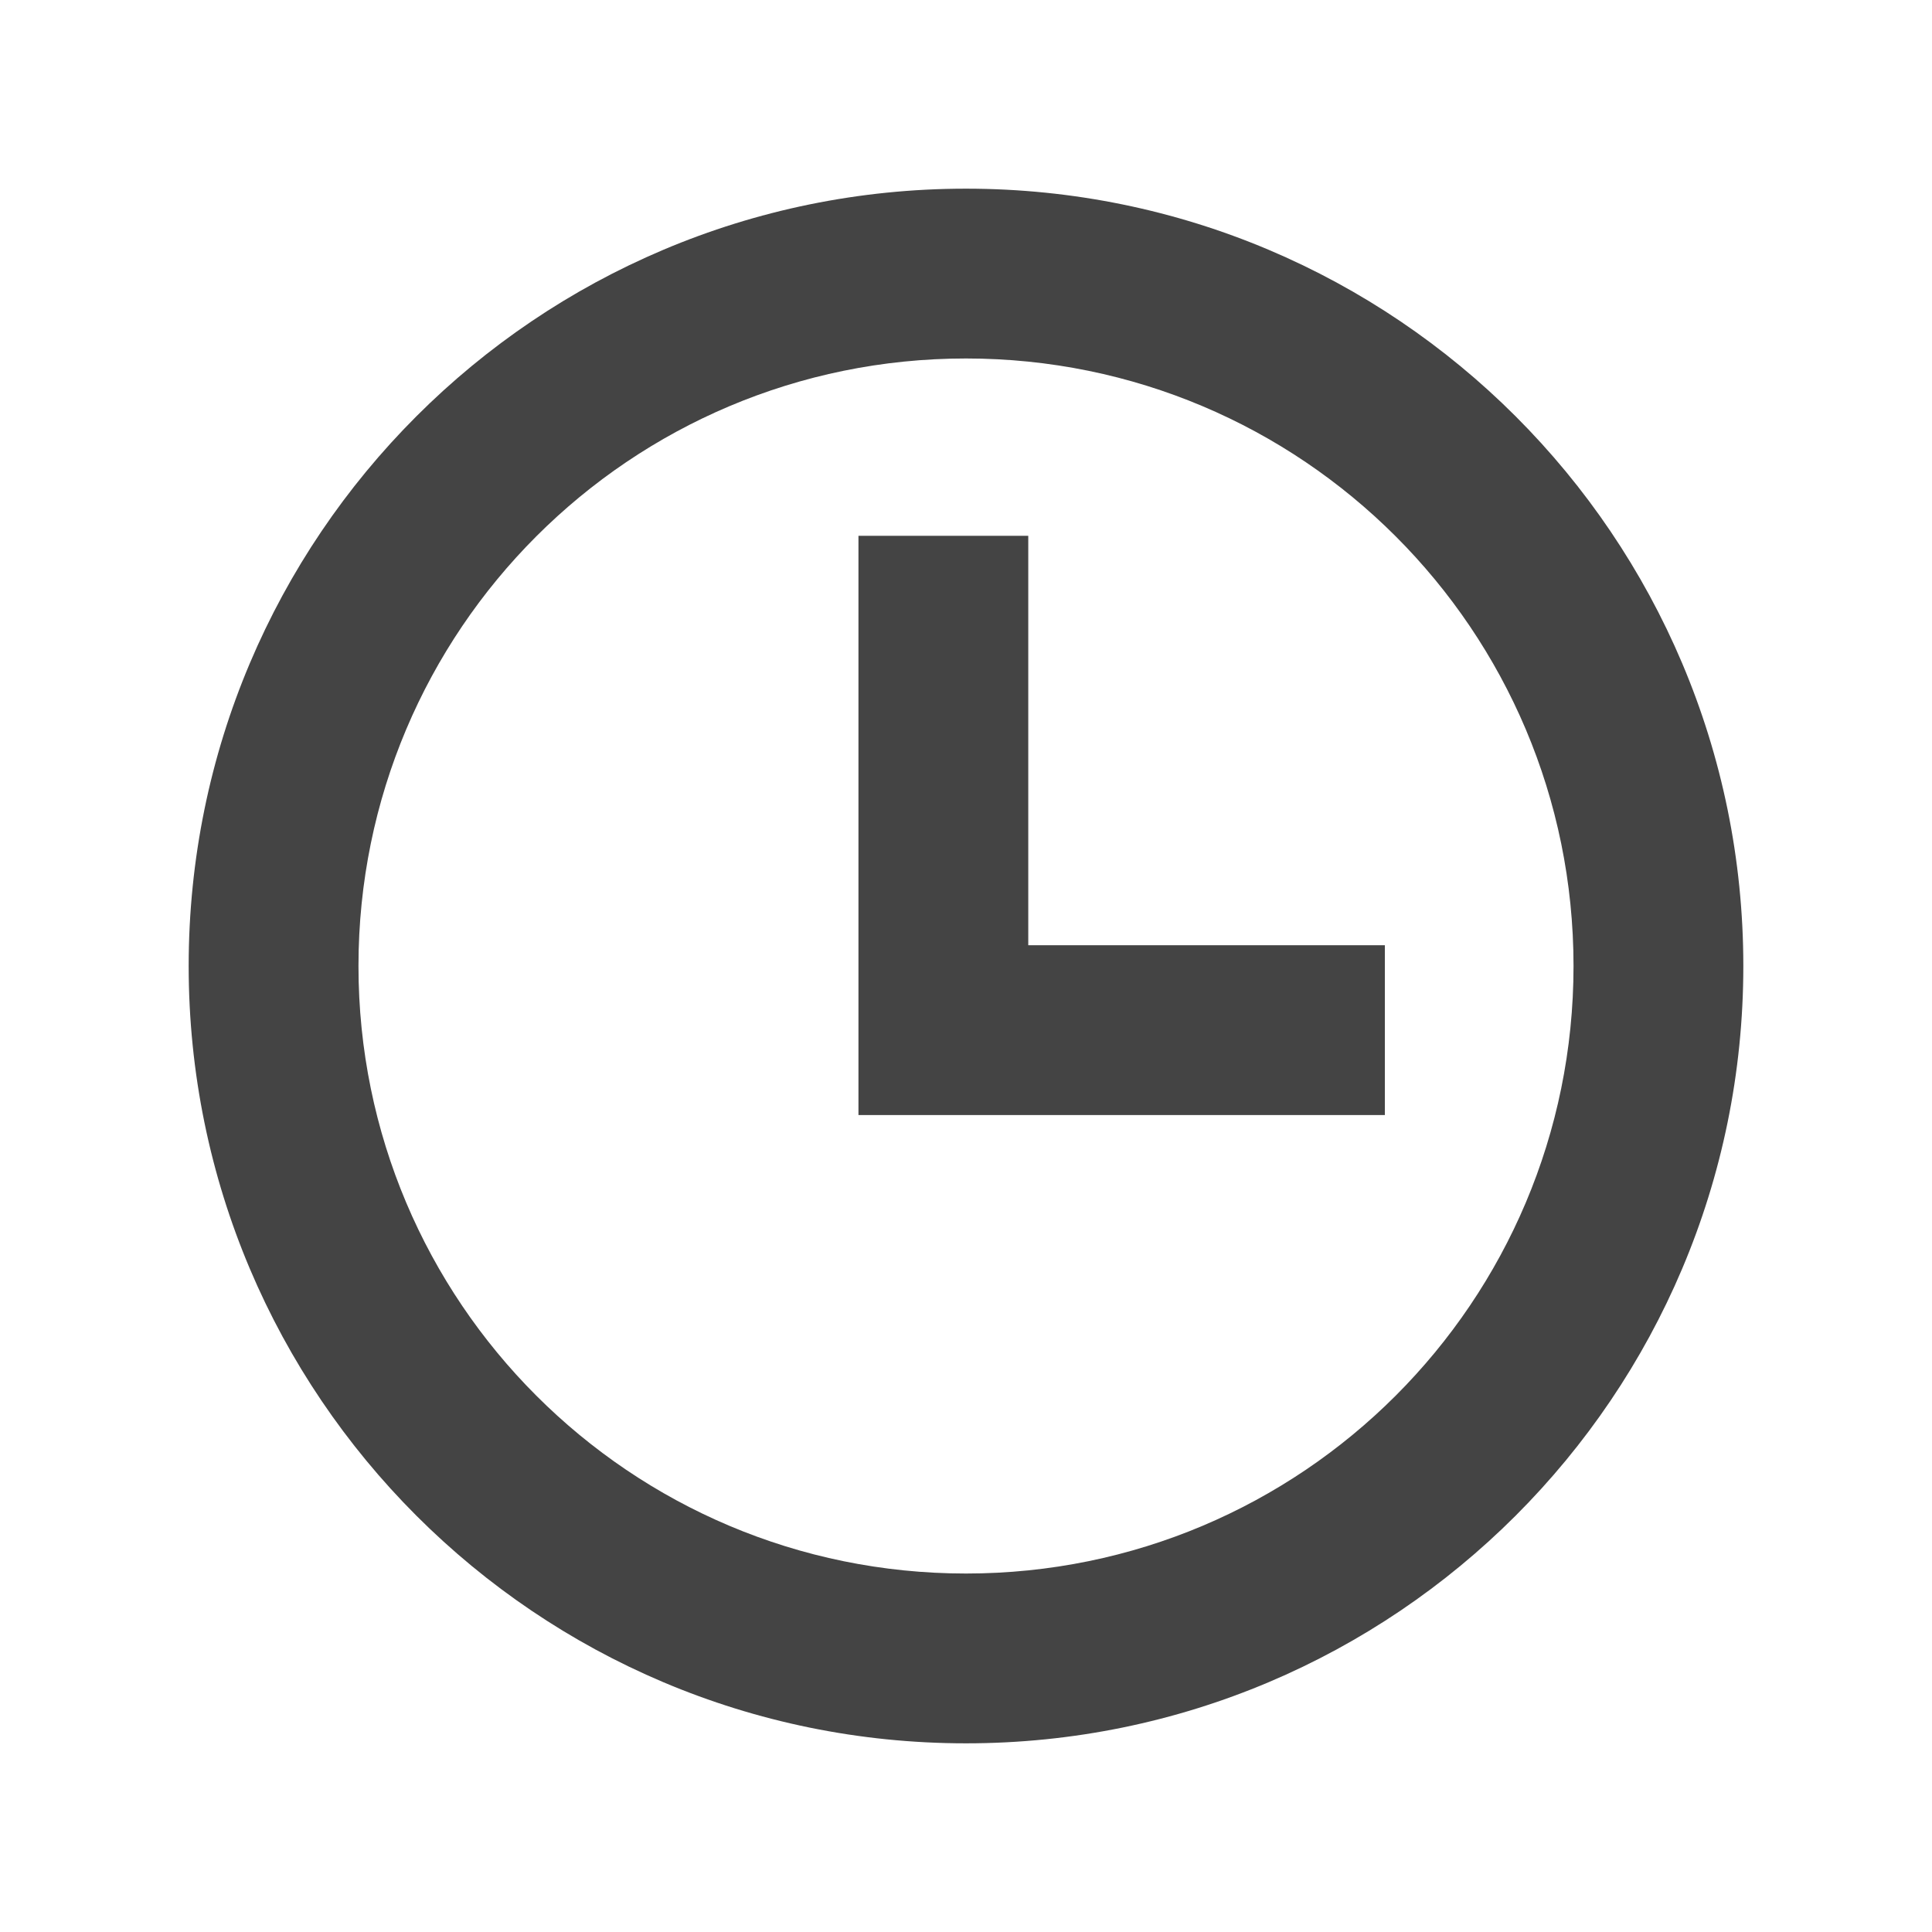
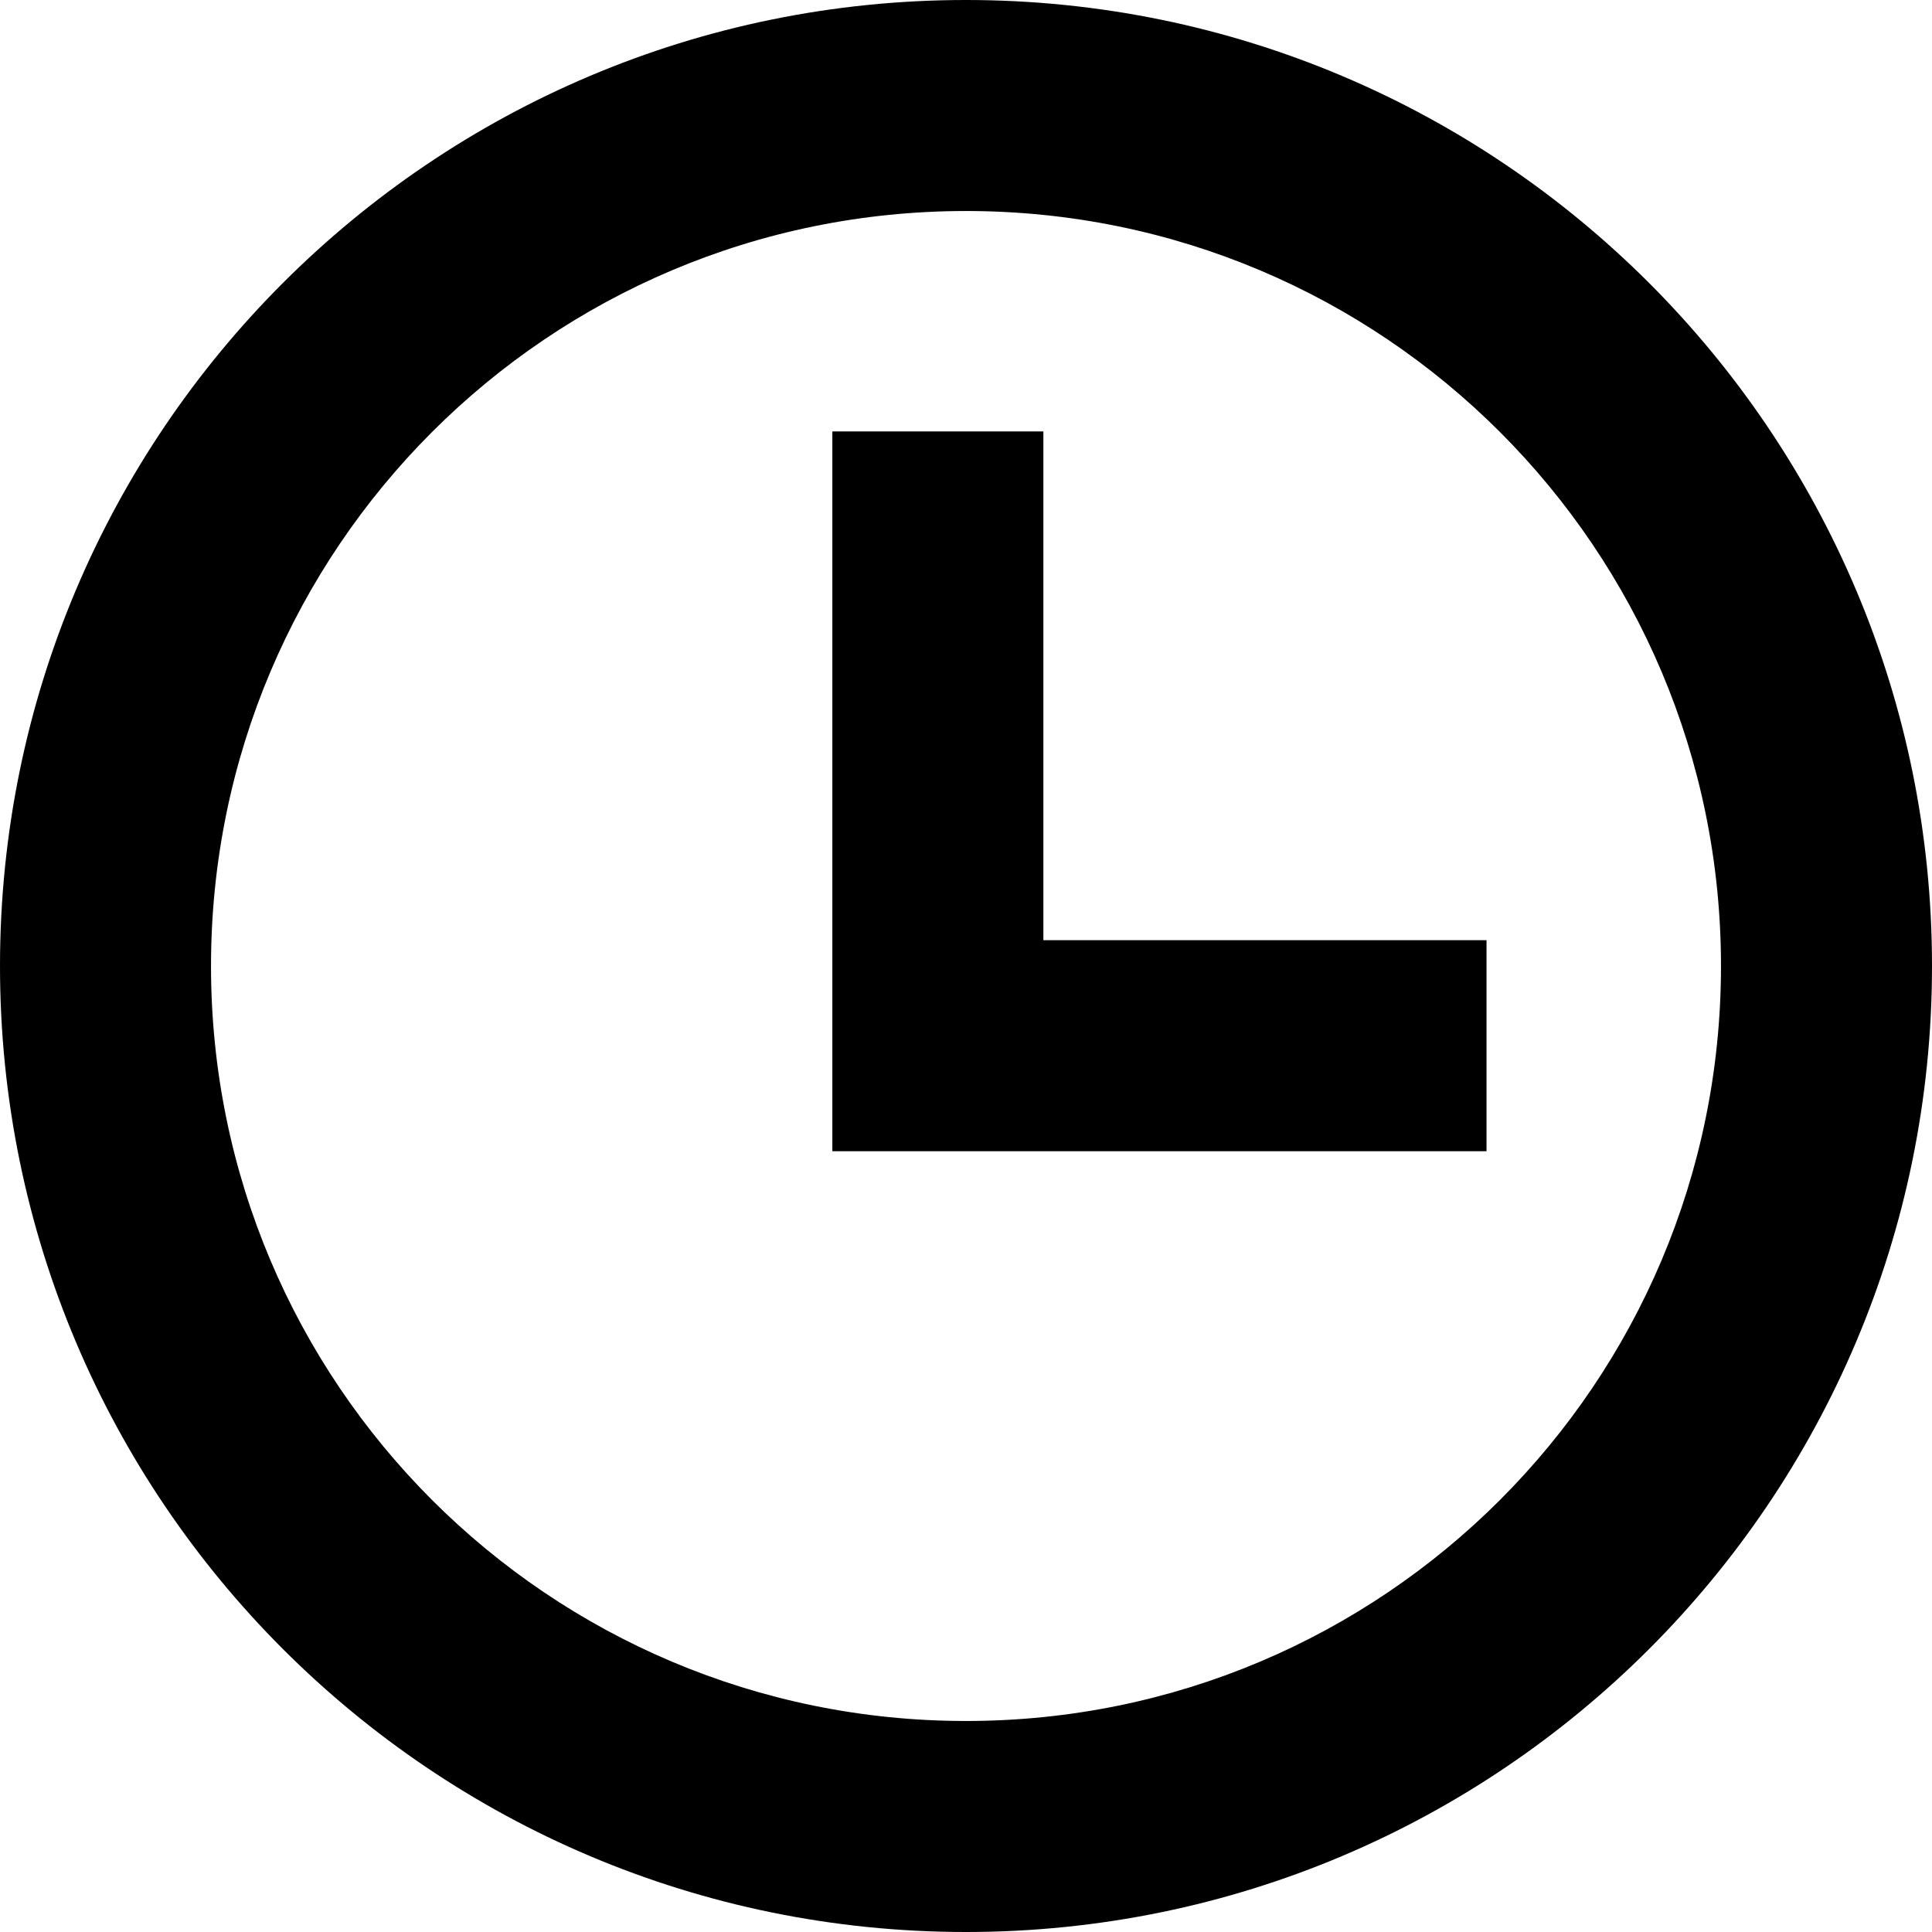
- <svg xmlns="http://www.w3.org/2000/svg" version="1.1" x="0px" y="0px" width="512px" height="512px" viewBox="0 0 512 512" enable-background="new 0 0 512 512" xml:space="preserve">
-   <path id="time-icon" fill="#444444" d="M367,295.5H227.5V142h45v108.5H367V295.5z M256,95c-88.992,0-161,72.022-161,161  c0,88.992,72.023,161,161,161c88.992,0,161-72.023,161-161C417,167.007,344.977,95,256,95 M256,50c113.771,0,206,92.229,206,206  s-92.229,206-206,206S50,369.771,50,256S142.229,50,256,50z" />
+ <svg xmlns="http://www.w3.org/2000/svg" version="1.1" id="Layer_1" x="0px" y="0px" width="64px" height="64px" viewBox="224 224 64 64" enable-background="new 224 224 64 64" xml:space="preserve">
+   <path id="time-icon" d="M273.243,262.136h-21.67v-23.845h6.99v16.854h14.68V262.136z M256,230.99  c-13.824,0-25.01,11.188-25.01,25.01c0,13.824,11.188,25.01,25.01,25.01c13.824,0,25.01-11.188,25.01-25.01  C281.01,242.176,269.822,230.99,256,230.99 M256,224c17.673,0,32,14.327,32,32s-14.327,32-32,32s-32-14.327-32-32  S238.327,224,256,224z" />
</svg>
